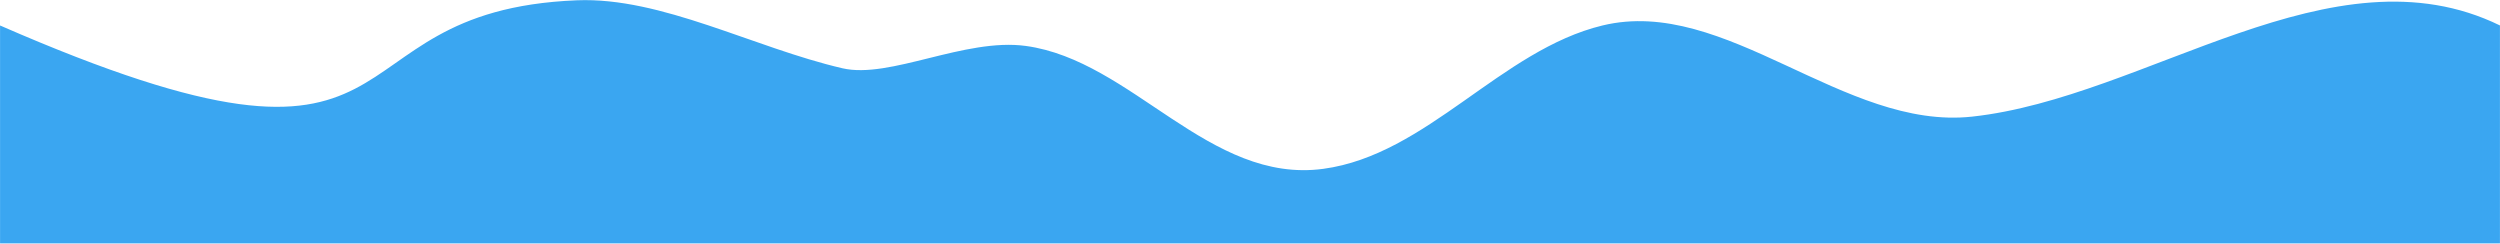
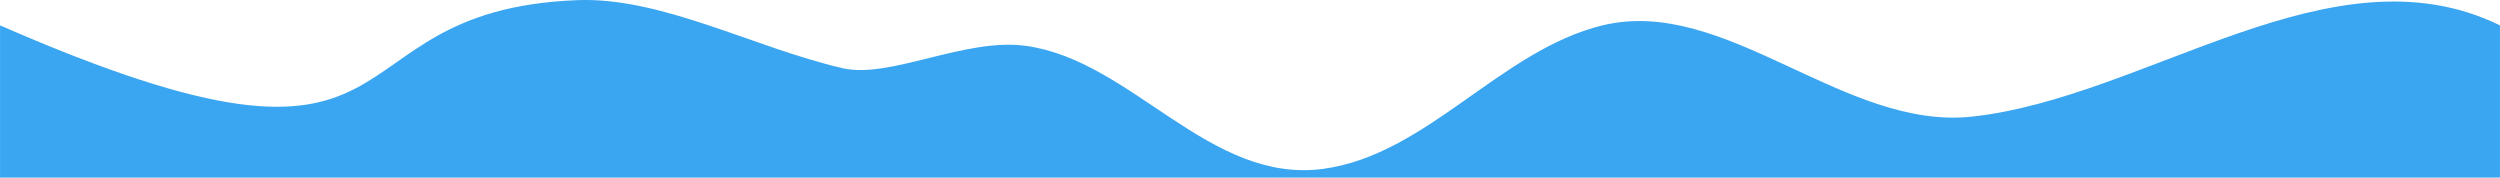
- <svg xmlns="http://www.w3.org/2000/svg" width="380" height="37" viewBox="0 0 100.542 9.79" version="1.1" id="svg8">
+ <svg xmlns="http://www.w3.org/2000/svg" width="380" height="27" viewBox="0 0 100.542 7.144" version="1.1" id="svg8">
  <defs id="defs2" />
-   <g id="layer1" transform="translate(0,-287.2104)">
-     <path style="fill:#3aa6f1;fill-opacity:1;stroke:none;stroke-width:0.258" d="m 0,288.235 c 17.685,7.72 12.633,-0.586 23.202,-1.013 3.397,-0.137 7.098,1.902 10.677,2.734 1.906,0.443 4.921,-1.232 7.375,-0.898 4.275,0.582 7.376,5.562 11.963,4.943 4.171,-0.562 7.142,-4.778 11.233,-5.767 4.947,-1.196 9.707,4.228 14.862,3.667 7.031,-0.765 14.482,-6.96 21.23,-3.667 v 8.765 H 0 Z" id="rect6384-0" />
+   <g id="layer1" transform="translate(0,-289.8562)">
+     <path style="fill:#3aa6f1;fill-opacity:1;stroke:none;stroke-width:0.258" d="m 0,290.876 c 17.685,7.726 12.633,-0.586 23.202,-1.014 3.397,-0.137 7.098,1.903 10.677,2.736 1.906,0.444 4.921,-1.233 7.375,-0.898 4.275,0.583 7.376,5.566 11.963,4.947 4.171,-0.563 7.142,-4.781 11.233,-5.771 4.947,-1.197 9.707,4.231 14.862,3.67 7.031,-0.765 14.482,-6.965 21.23,-3.67 v 6.124 H 0 Z" id="rect6384-0" />
  </g>
</svg>
